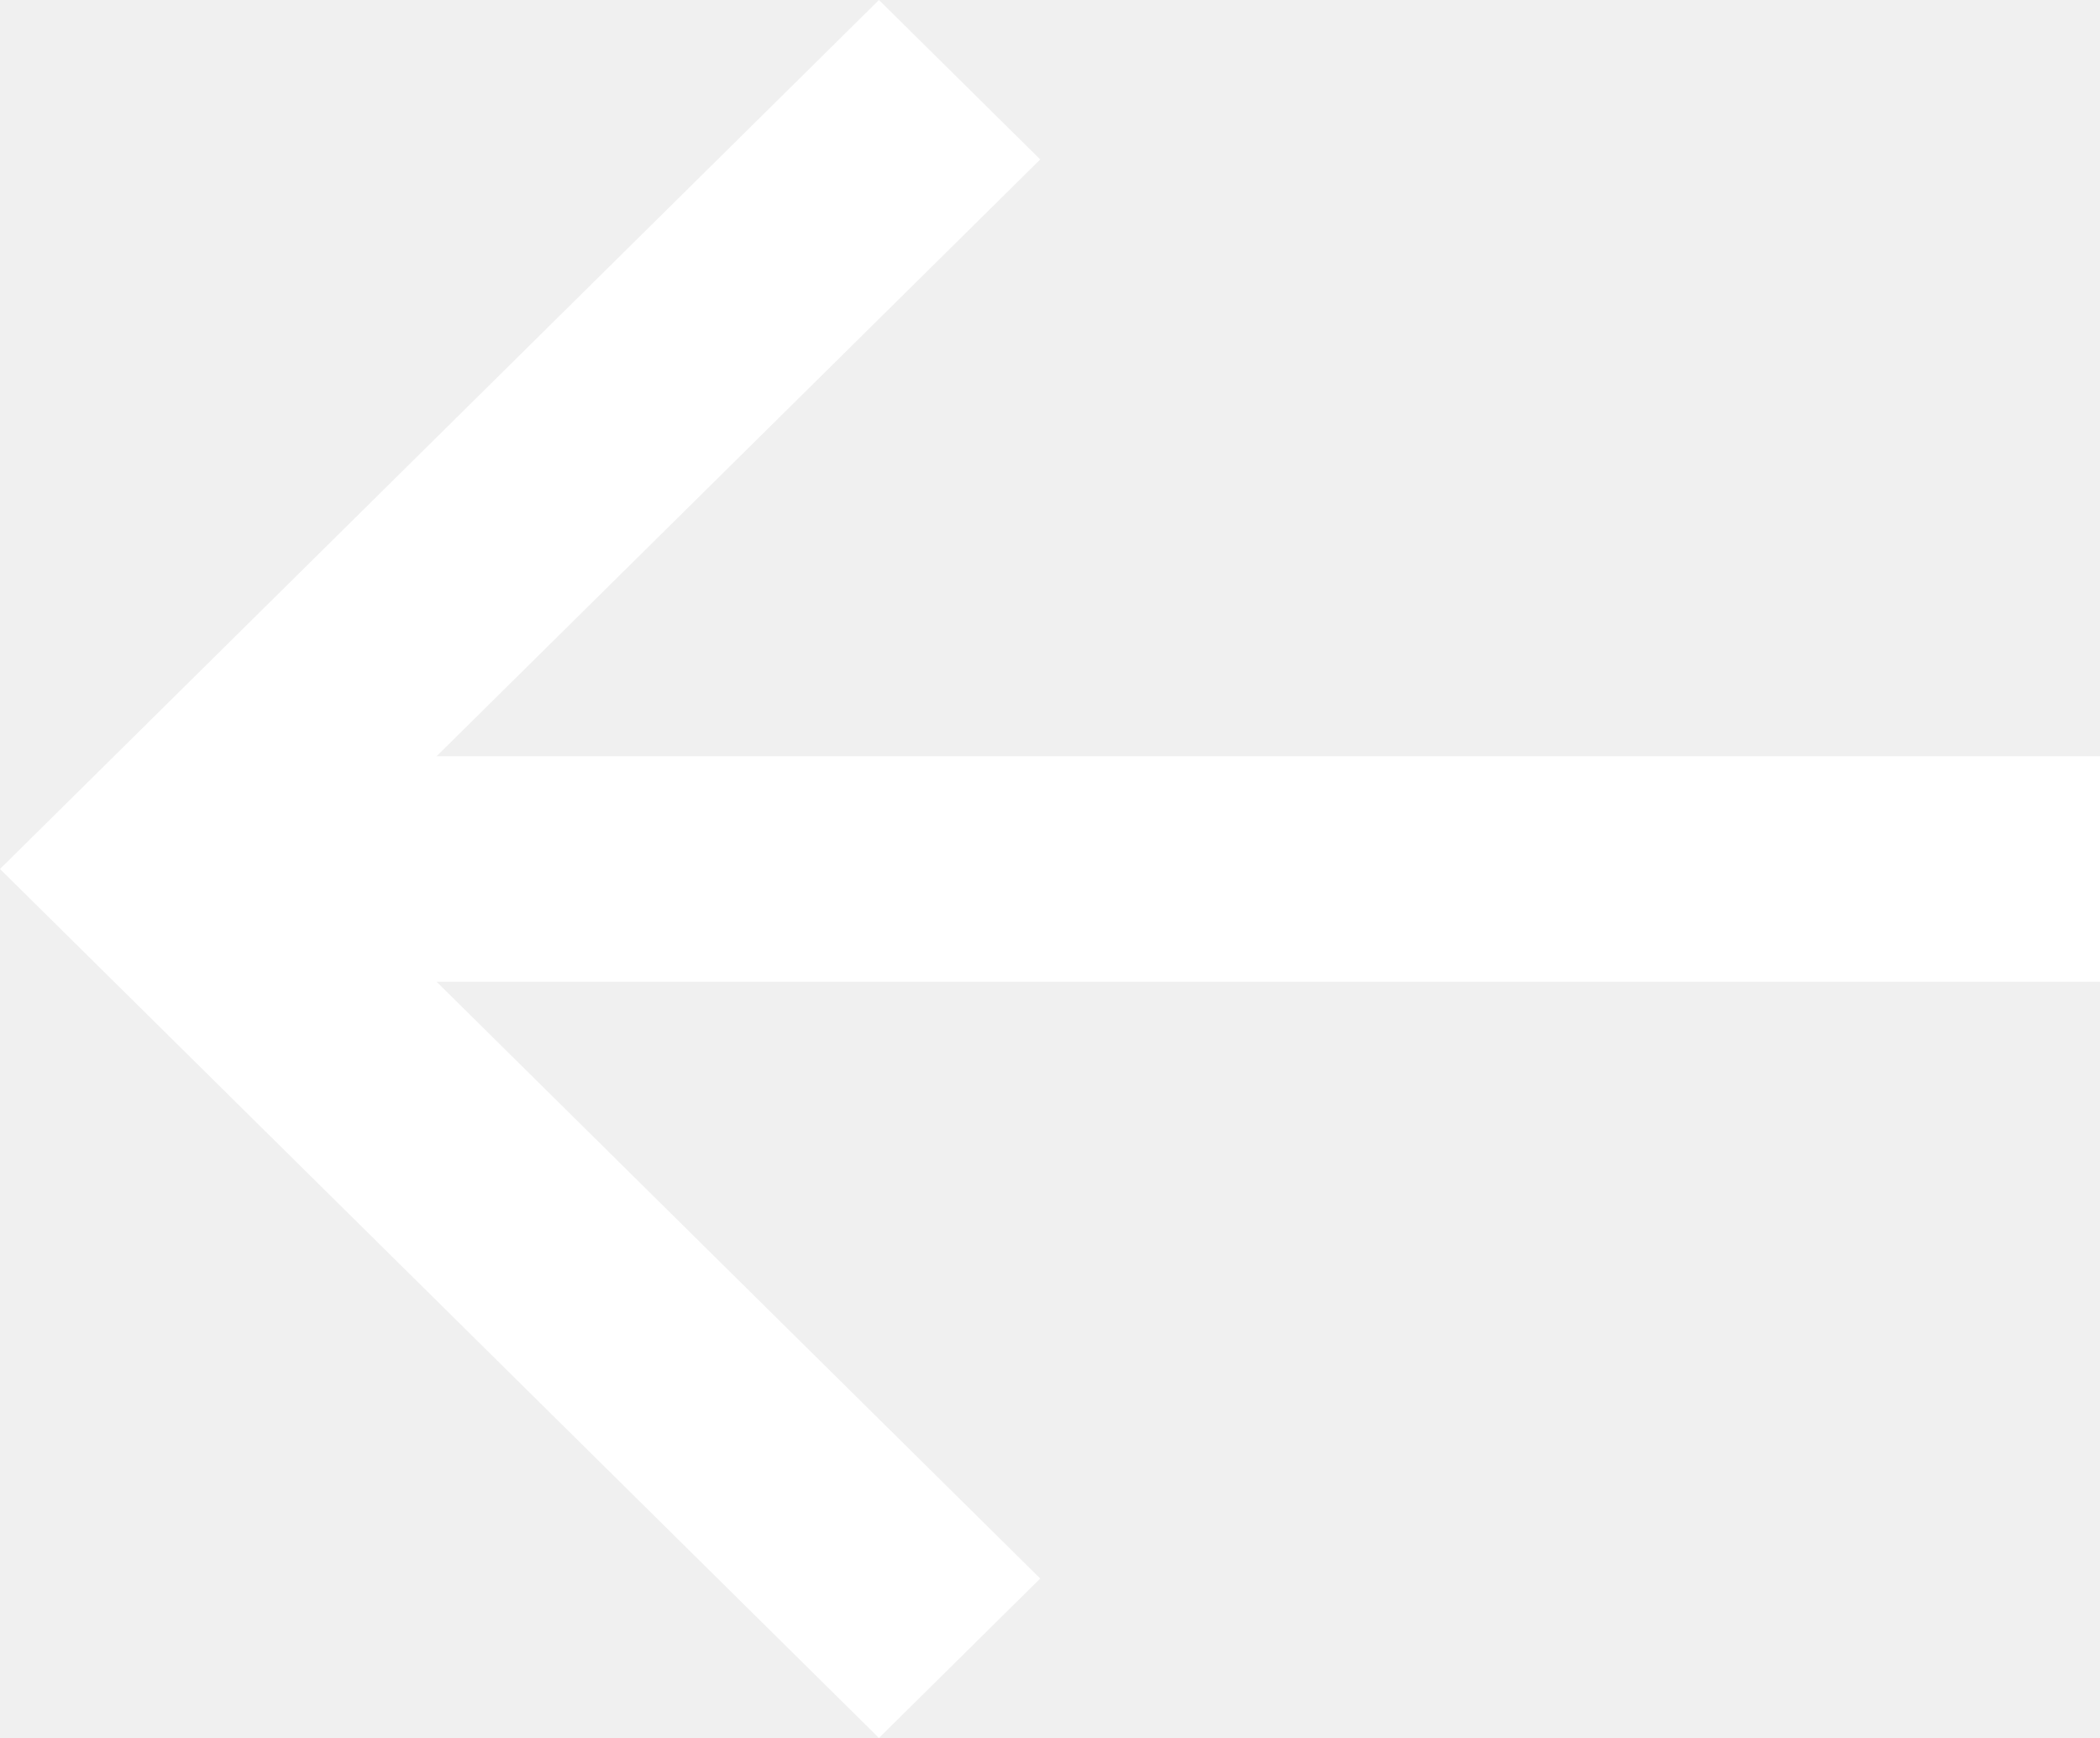
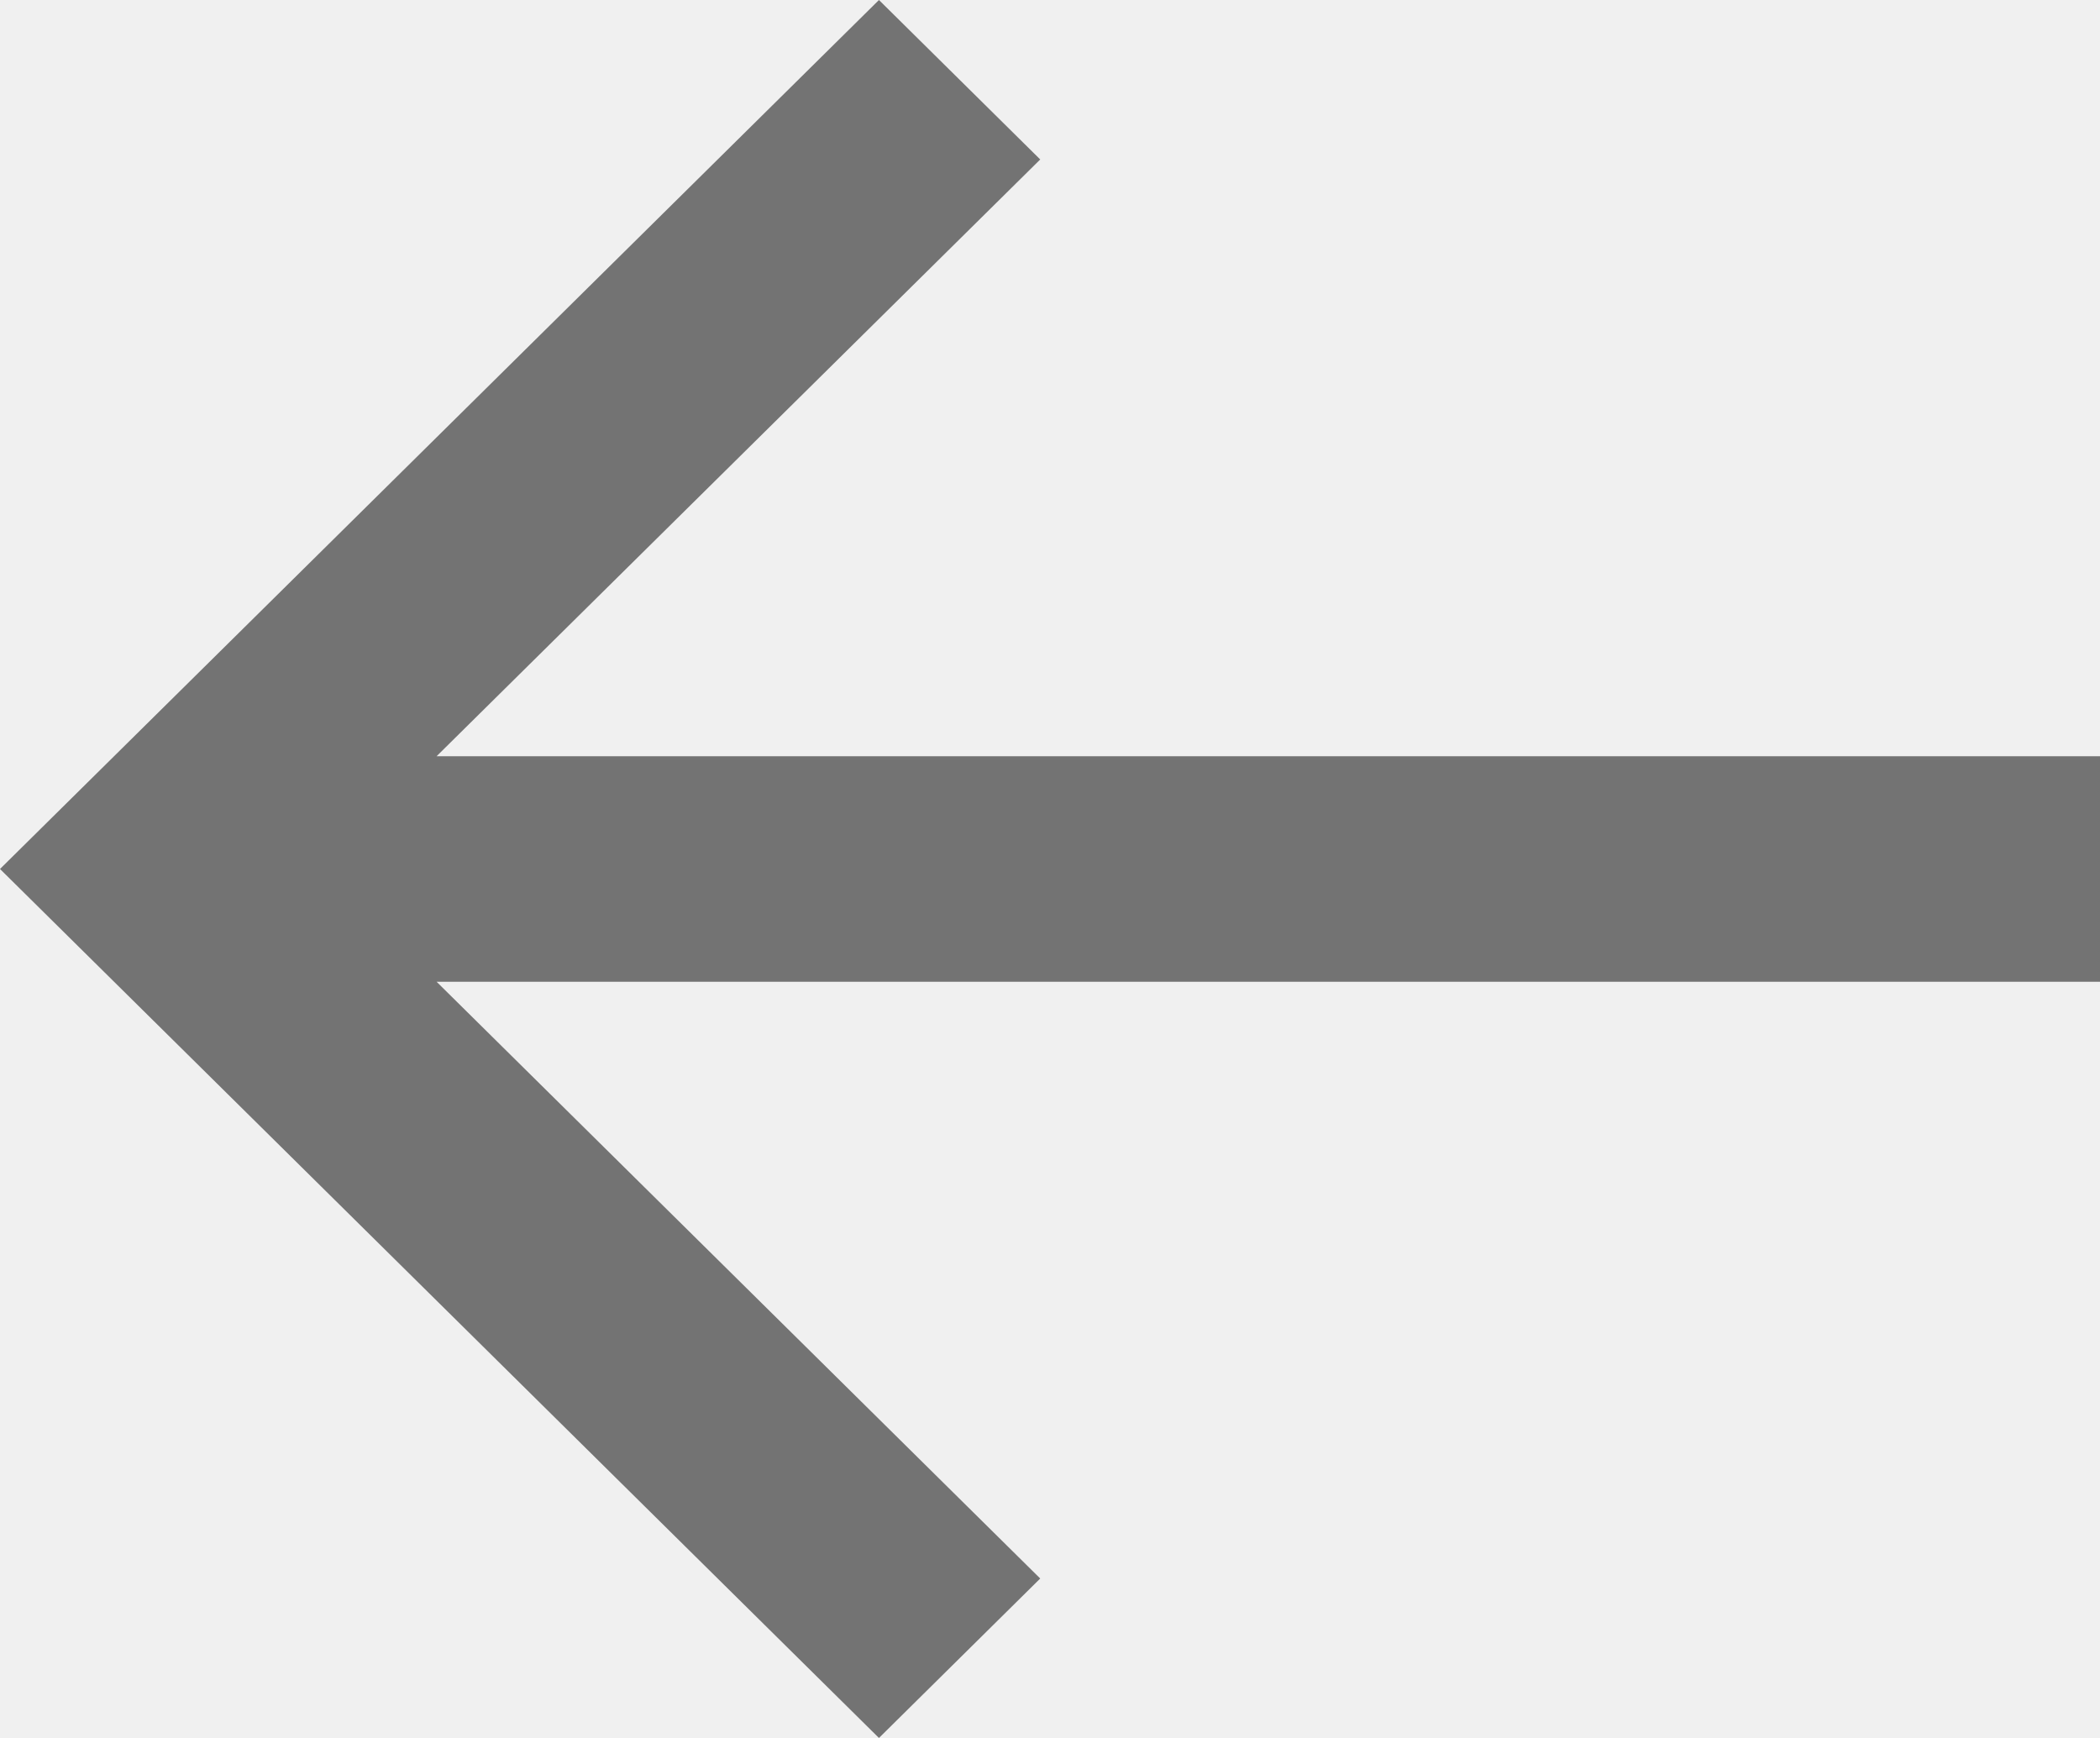
<svg xmlns="http://www.w3.org/2000/svg" width="29" height="24" viewBox="0 0 29 24" fill="none">
-   <path d="M29 10.443H6.029L14.365 2.202L12.138 0L0 12L12.138 24L14.365 21.798L6.029 13.557H29V10.443Z" fill="white" />
+   <path d="M29 10.443H6.029L14.365 2.202L12.138 0L0 12L12.138 24L14.365 21.798L6.029 13.557H29V10.443Z" fill="#737373" />
</svg>
